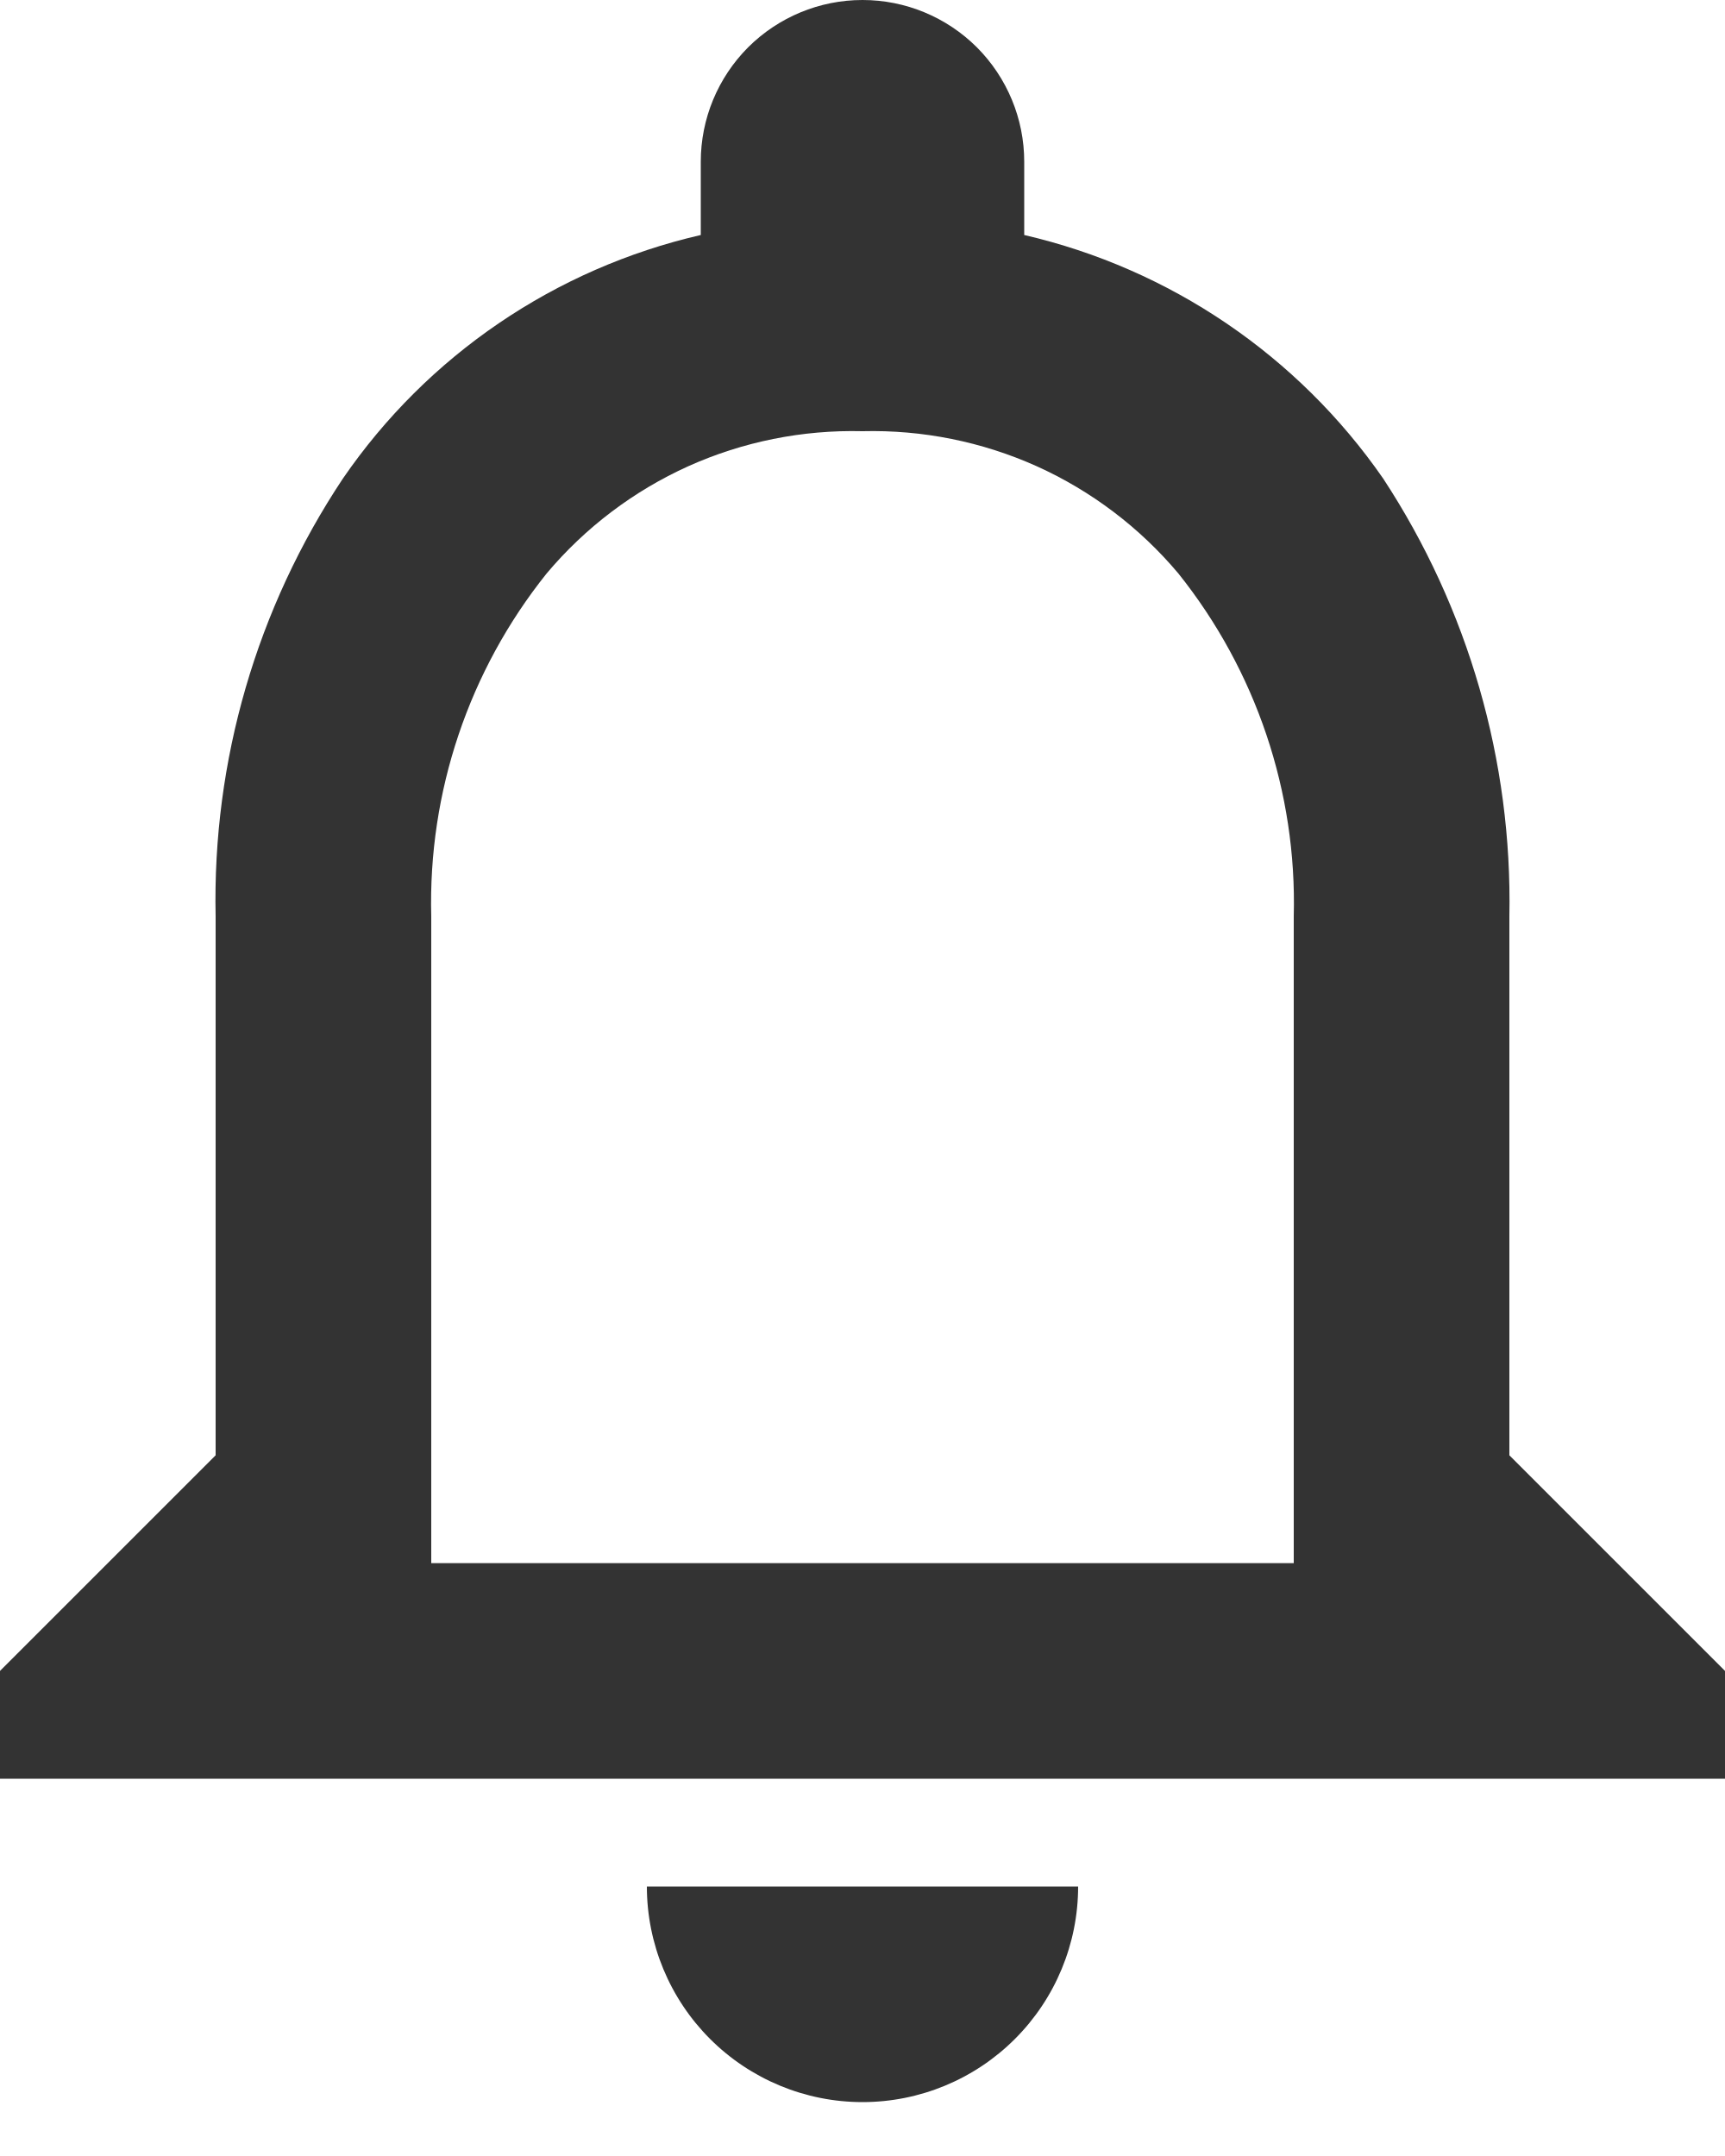
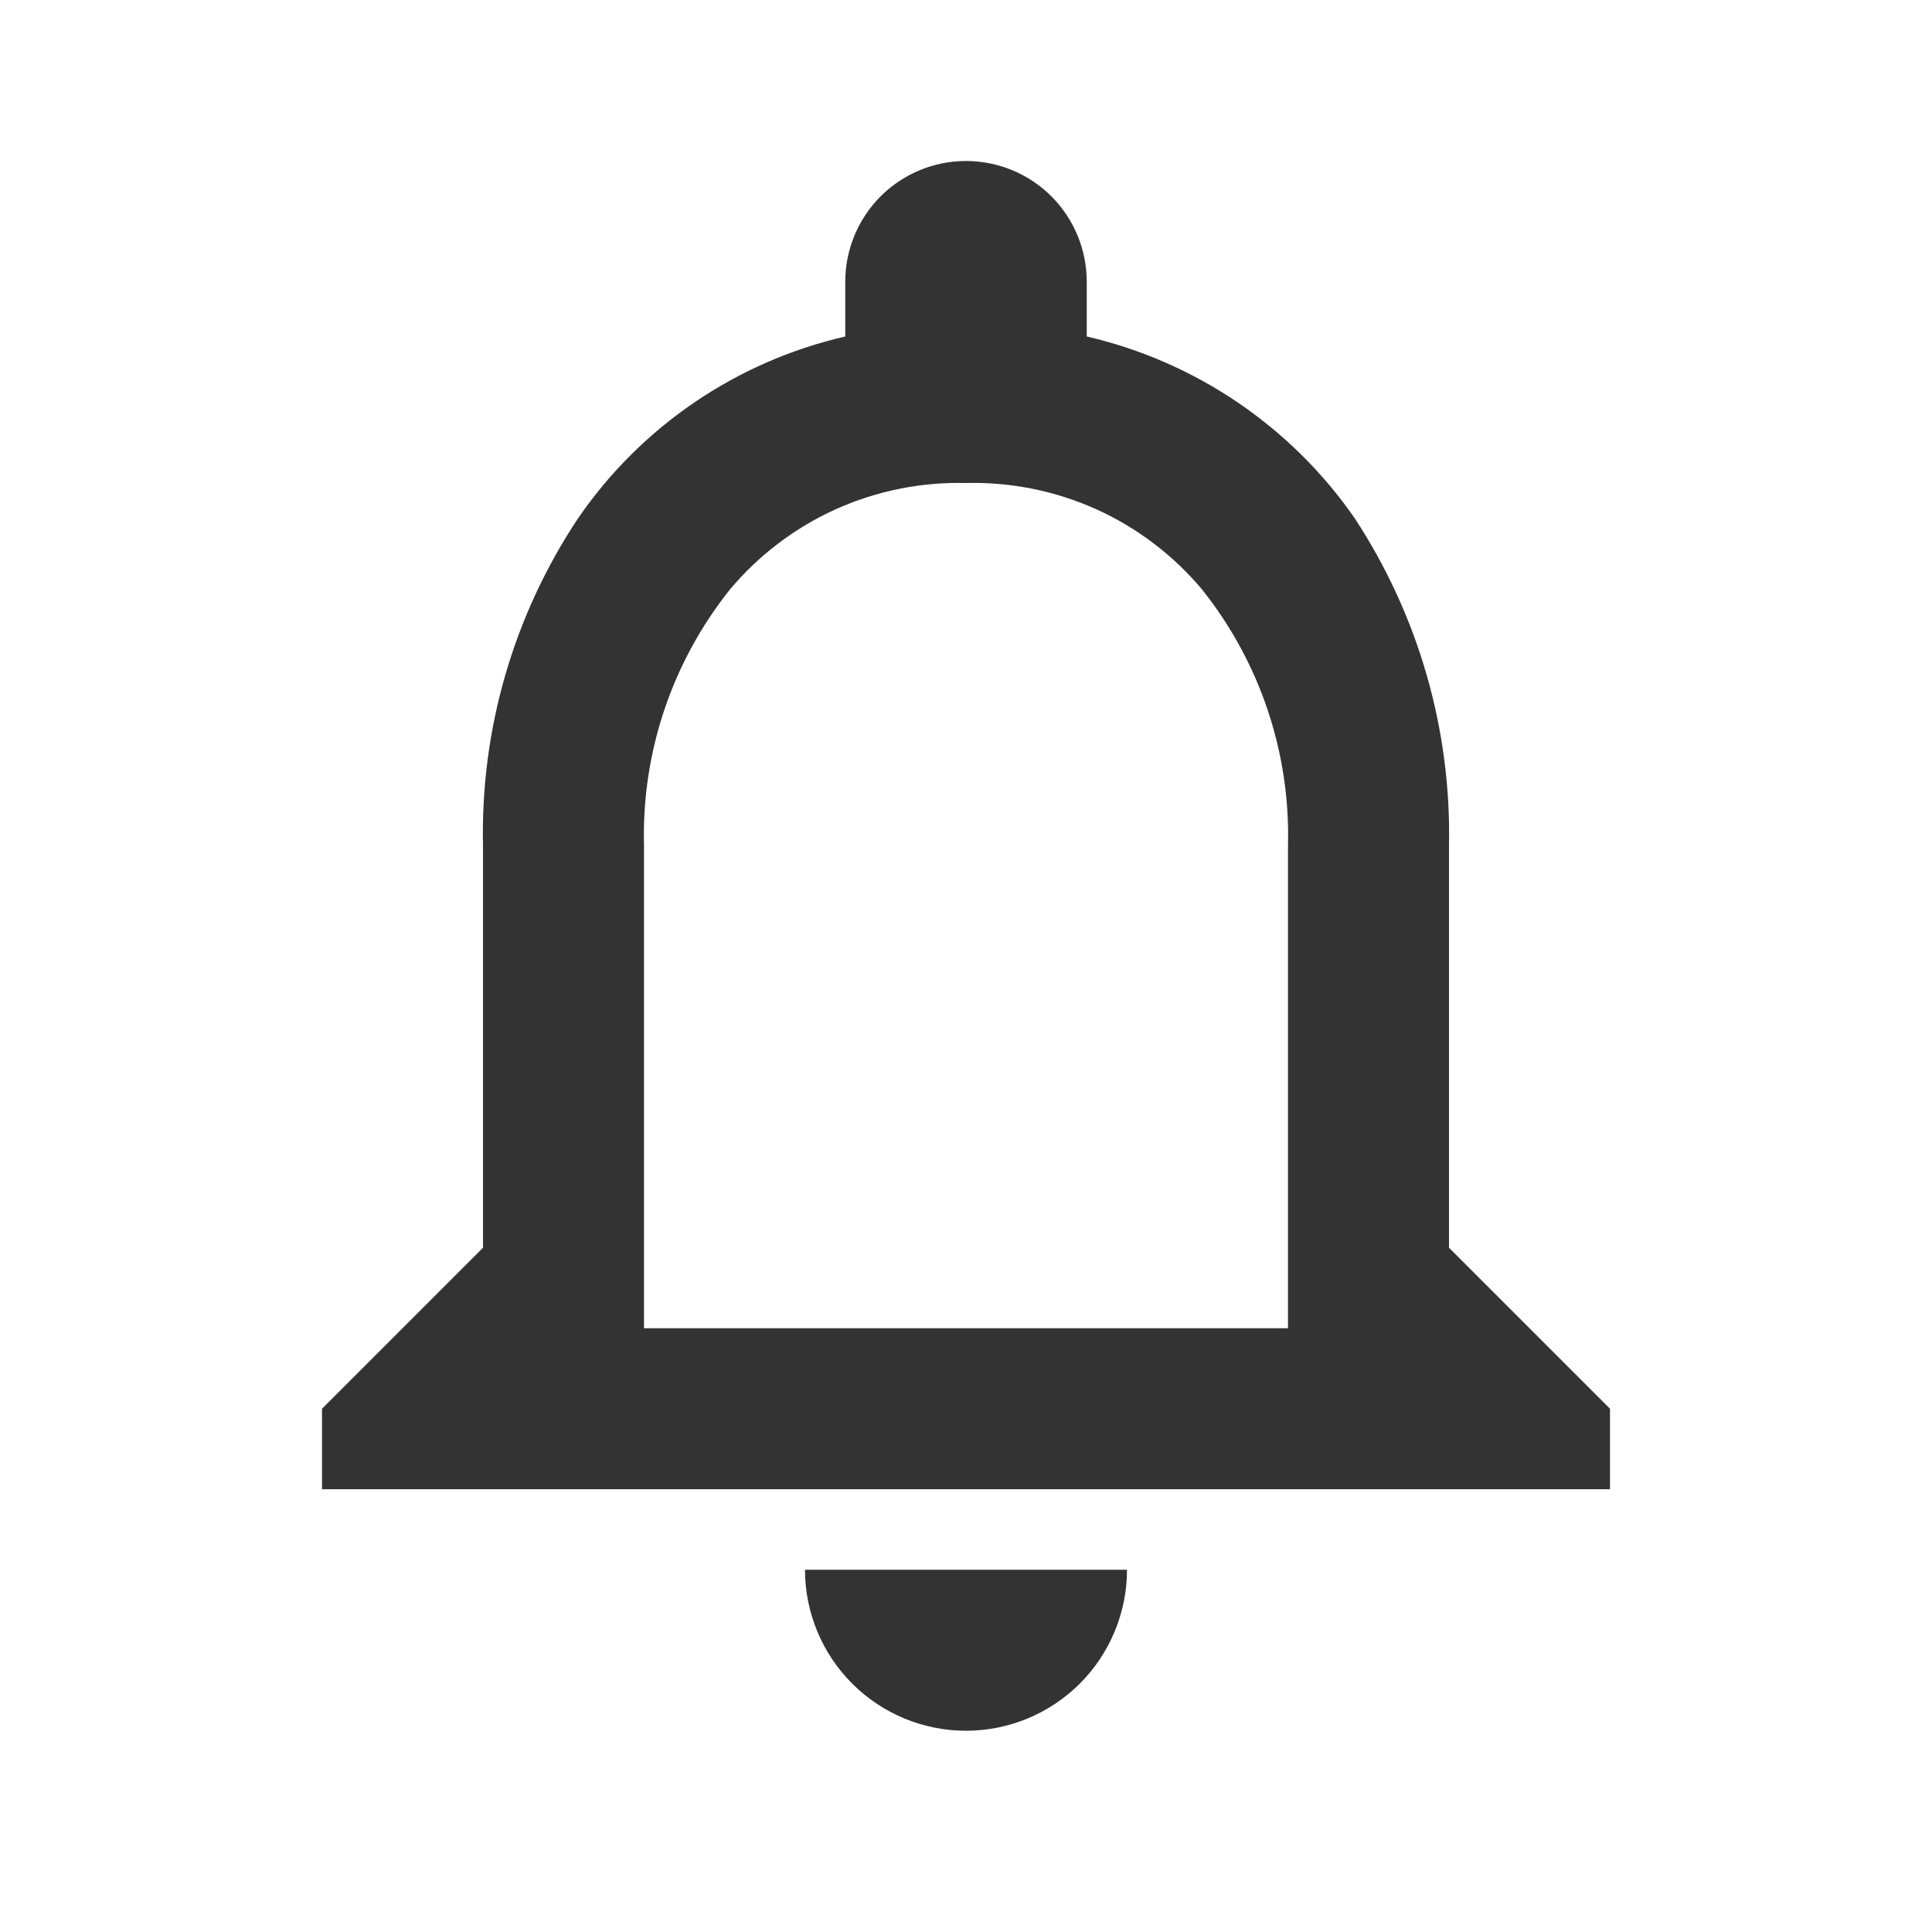
- <svg xmlns="http://www.w3.org/2000/svg" width="16" height="20" viewBox="0 0 16 20" fill="none">
-   <path d="M8 19.5C7.47 19.5 6.961 19.289 6.586 18.914C6.211 18.539 6 18.03 6 17.5H10C10 18.03 9.789 18.539 9.414 18.914C9.039 19.289 8.53 19.5 8 19.5ZM16 16.5H0V15.5L2 13.5V8.5C1.969 7.058 2.381 5.641 3.18 4.44C3.964 3.297 5.149 2.491 6.5 2.18V1.5C6.5 1.102 6.658 0.721 6.939 0.439C7.221 0.158 7.602 0 8 0C8.398 0 8.779 0.158 9.061 0.439C9.342 0.721 9.5 1.102 9.5 1.5V2.18C10.852 2.493 12.04 3.299 12.83 4.44C13.62 5.645 14.028 7.06 14 8.5V13.5L16 15.5V16.5ZM8 4C7.444 3.986 6.891 4.097 6.384 4.325C5.877 4.554 5.428 4.894 5.07 5.32C4.349 6.221 3.97 7.347 4 8.5V14.5H12V8.5C12.03 7.347 11.65 6.221 10.93 5.32C10.572 4.894 10.123 4.554 9.616 4.325C9.108 4.097 8.556 3.986 8 4Z" fill="#333333" />
+ <svg xmlns="http://www.w3.org/2000/svg" width="24" height="24" viewBox="0 0 24 24" fill="none">
+   <path d="M12 21.5C11.47 21.5 10.961 21.289 10.586 20.914C10.211 20.539 10 20.03 10 19.5H14C14 20.03 13.789 20.539 13.414 20.914C13.039 21.289 12.53 21.5 12 21.5ZM20 18.5H4V17.5L6 15.5V10.5C5.969 9.058 6.381 7.641 7.18 6.44C7.964 5.297 9.149 4.491 10.5 4.18V3.5C10.5 3.102 10.658 2.721 10.939 2.439C11.221 2.158 11.602 2 12 2C12.398 2 12.779 2.158 13.061 2.439C13.342 2.721 13.5 3.102 13.5 3.5V4.18C14.852 4.493 16.04 5.299 16.83 6.44C17.62 7.645 18.028 9.06 18 10.5V15.5L20 17.5V18.5ZM12 6C11.444 5.986 10.892 6.097 10.384 6.325C9.877 6.554 9.428 6.894 9.07 7.32C8.349 8.221 7.97 9.347 8 10.5V16.5H16V10.5C16.029 9.347 15.65 8.221 14.93 7.32C14.572 6.894 14.123 6.554 13.616 6.325C13.108 6.097 12.556 5.986 12 6Z" fill="#333333" />
</svg>
